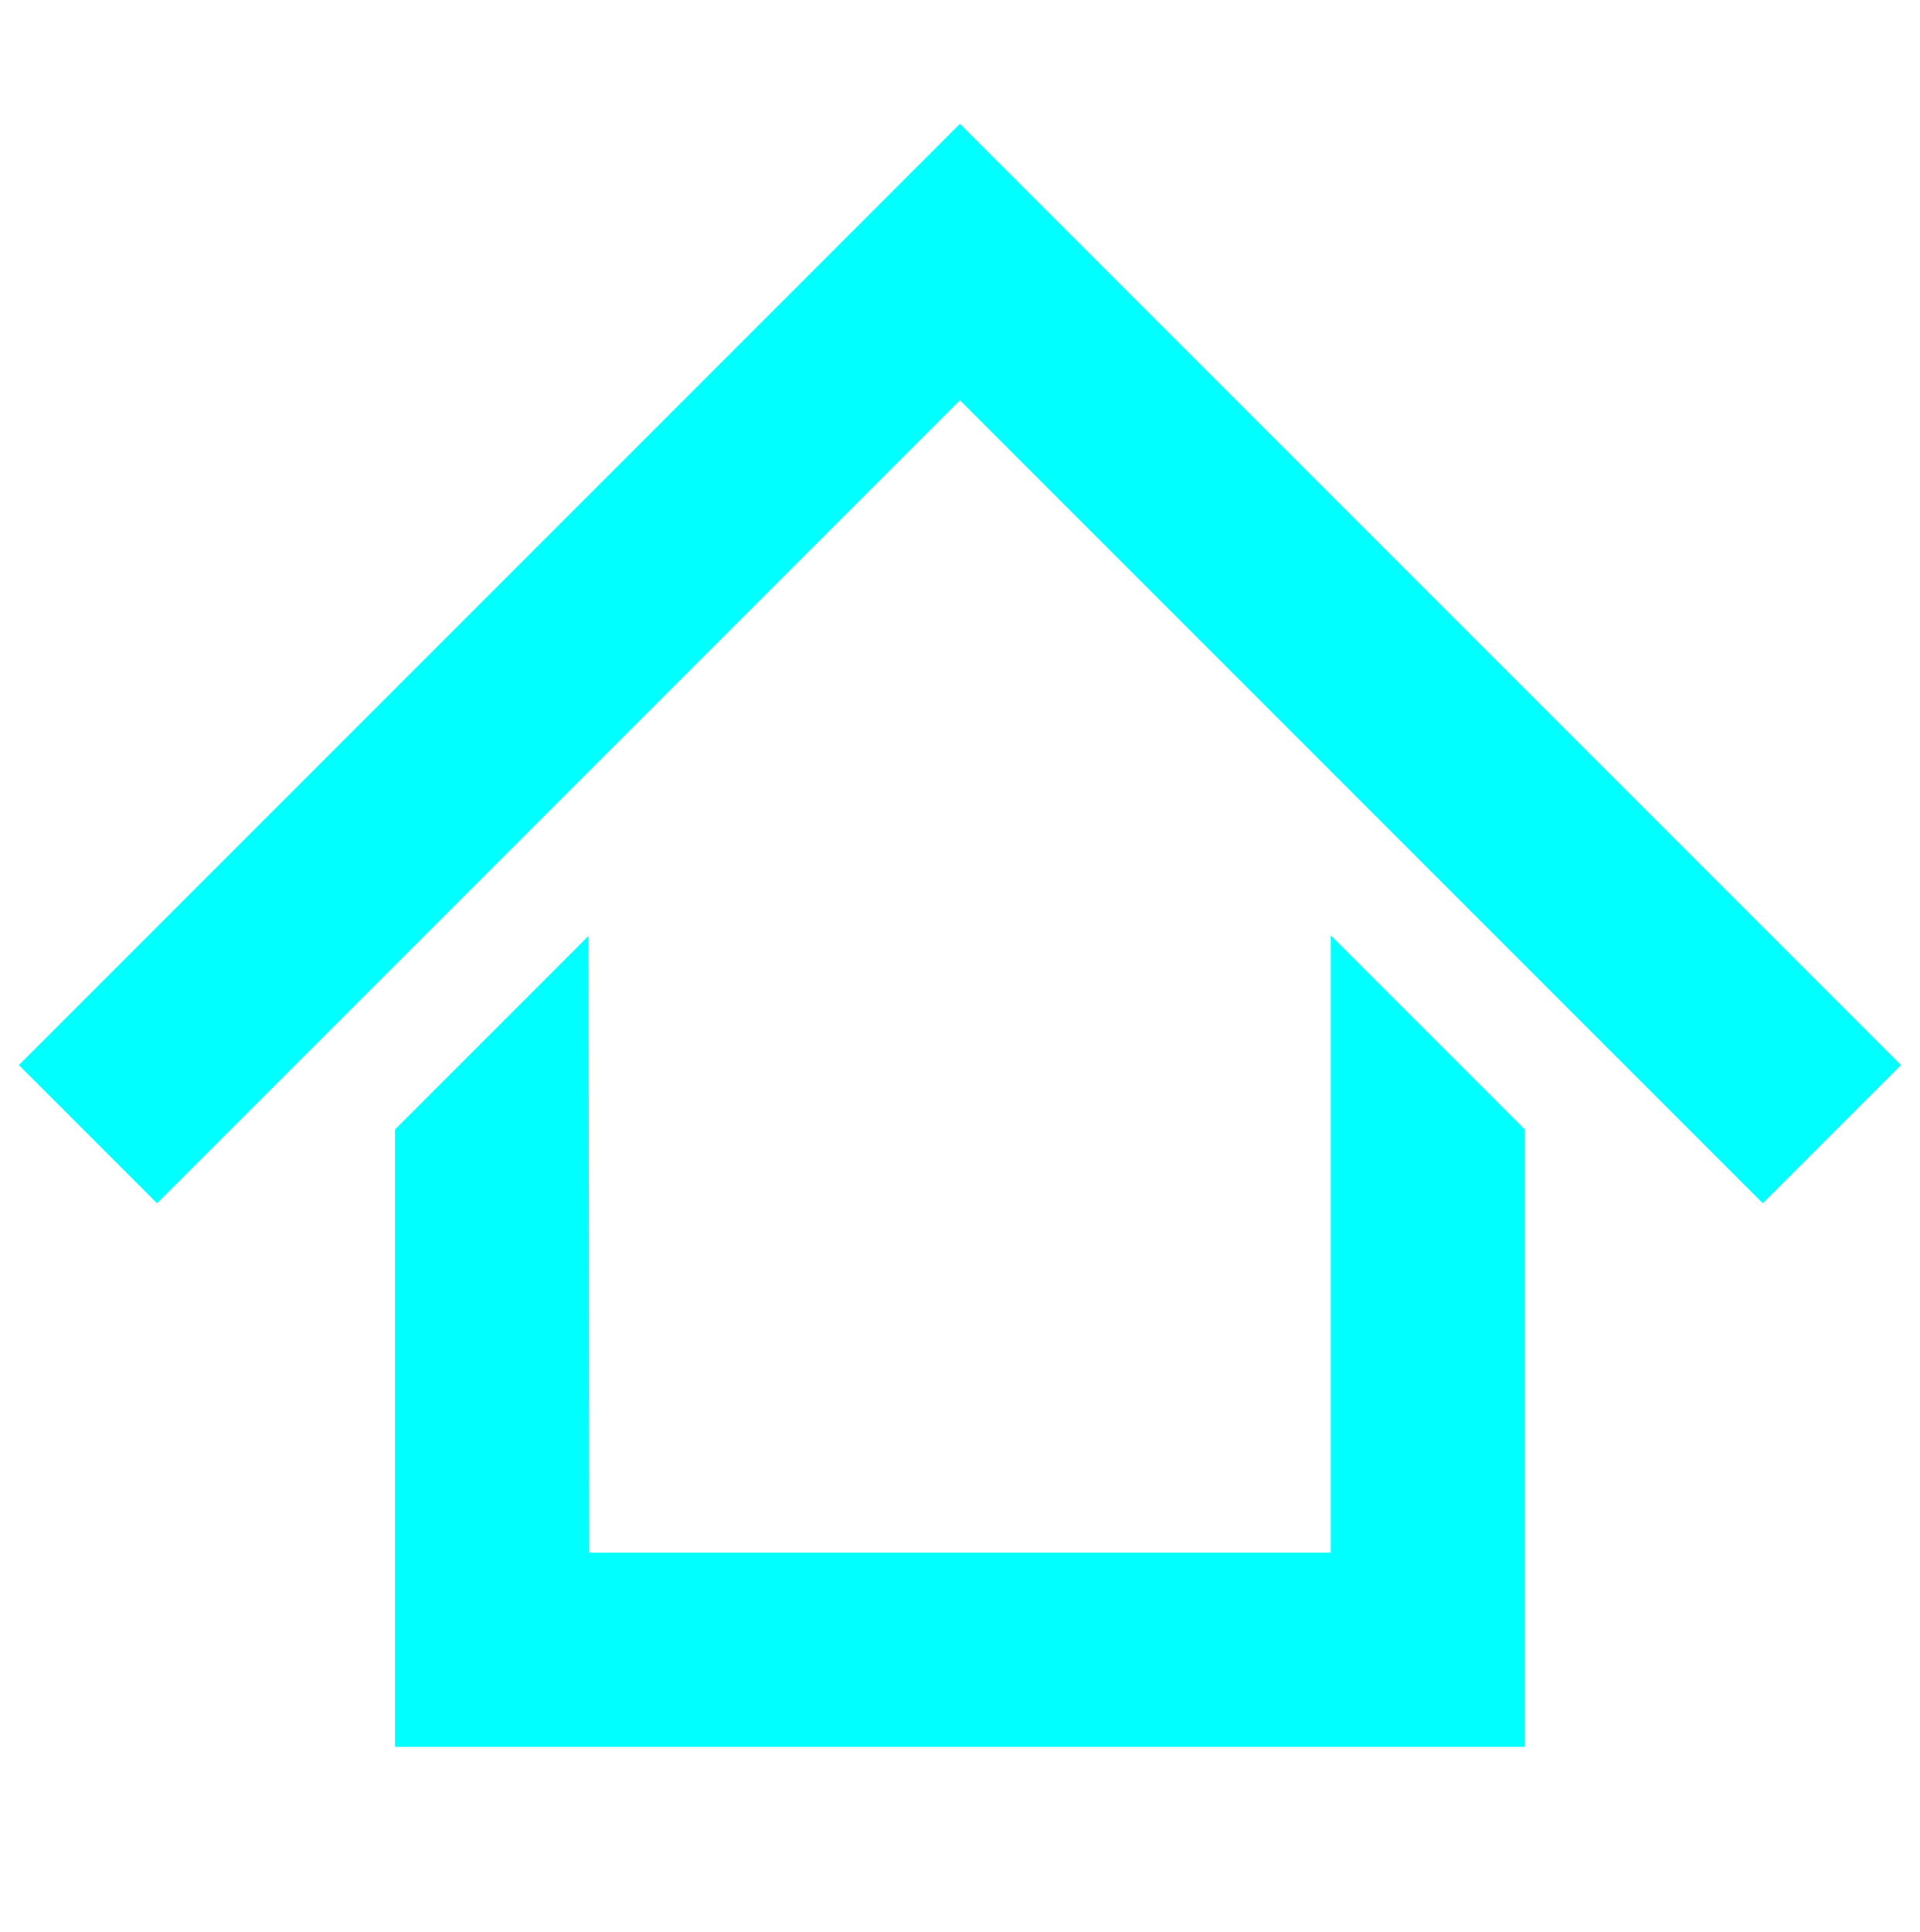
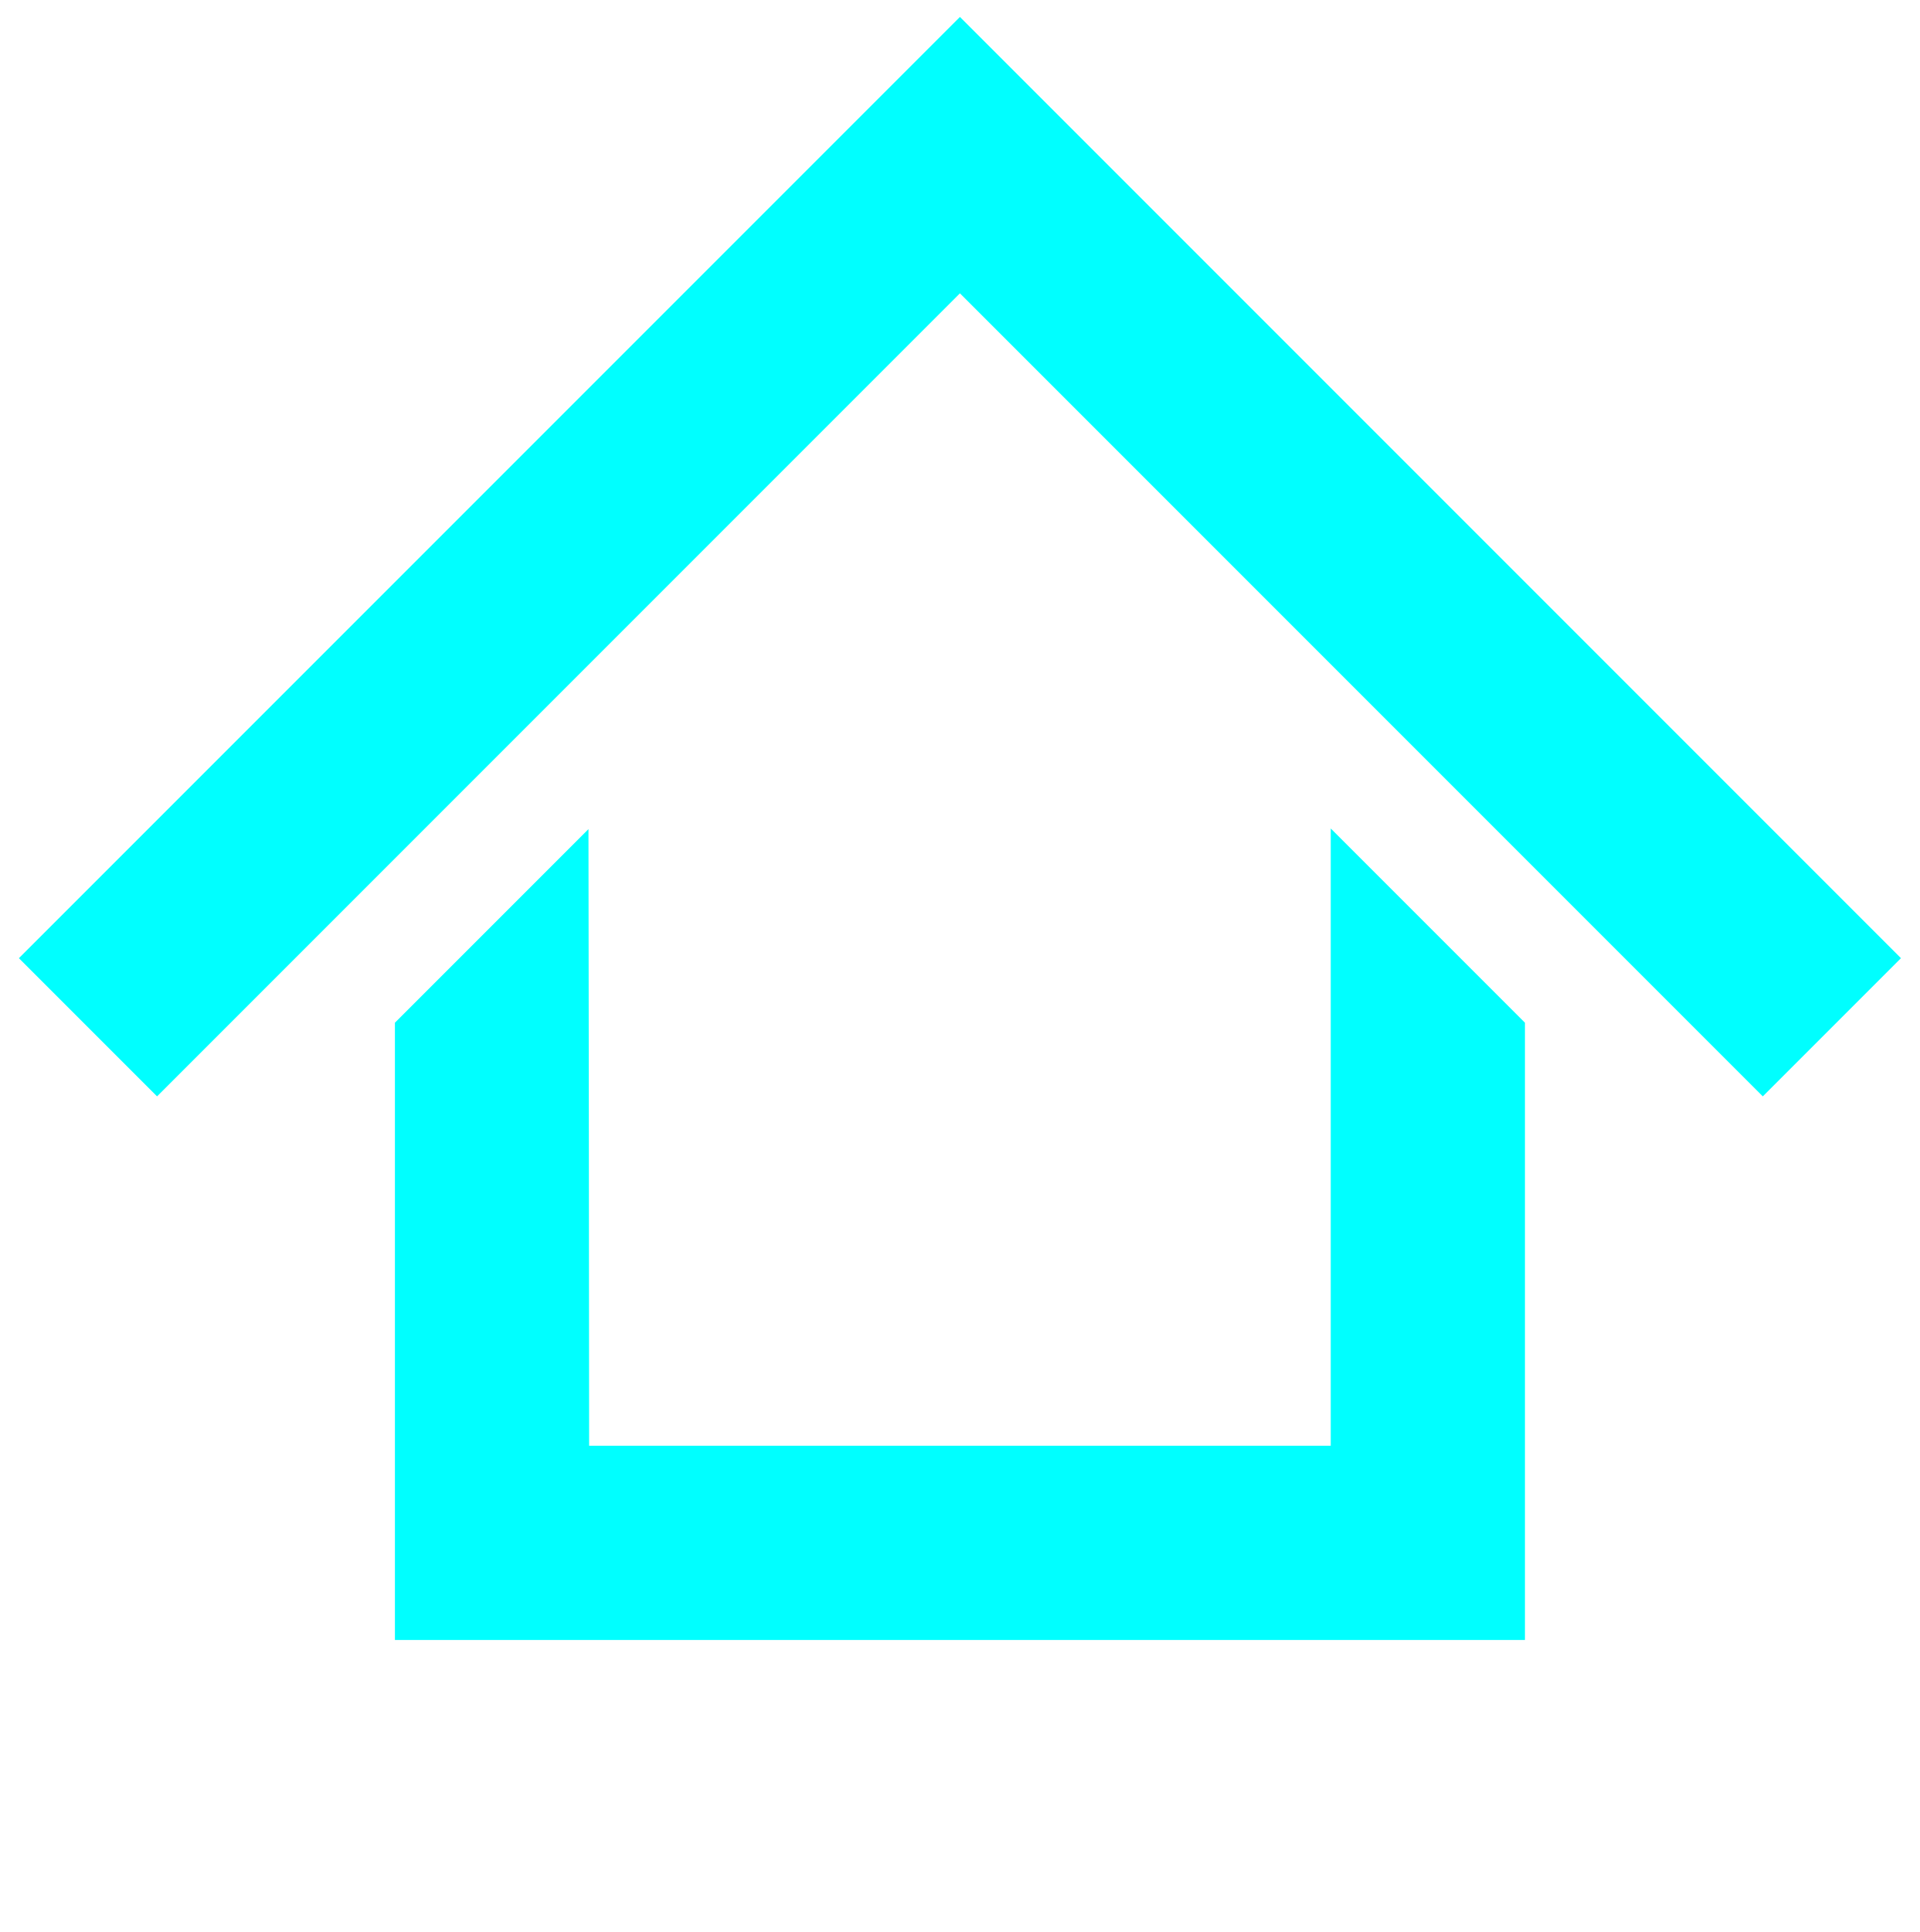
<svg xmlns="http://www.w3.org/2000/svg" width="1473pt" height="1482pt" version="1.0" viewBox="0 0 1473 1482">
-   <g transform="translate(0 1482) scale(.1 -.1)" fill="#00FFFF">
+   <g transform="translate(0 1400) scale(.1 -.1)" fill="#00FFFF">
    <path d="m3755 10260l-3610-3610 530-530 530-530 3080 3080 3080 3080 3080-3080 3080-3080 530 530 530 530-3610 3610-3610 3610-3610-3610z" />
    <path d="m3773 6898l-743-743v-2368-2367h4335 4335v2368 2367l-745 745-745 745v-2368-2367h-2845-2845l-2 2365-3 2365-742-742z" />
  </g>
</svg>
